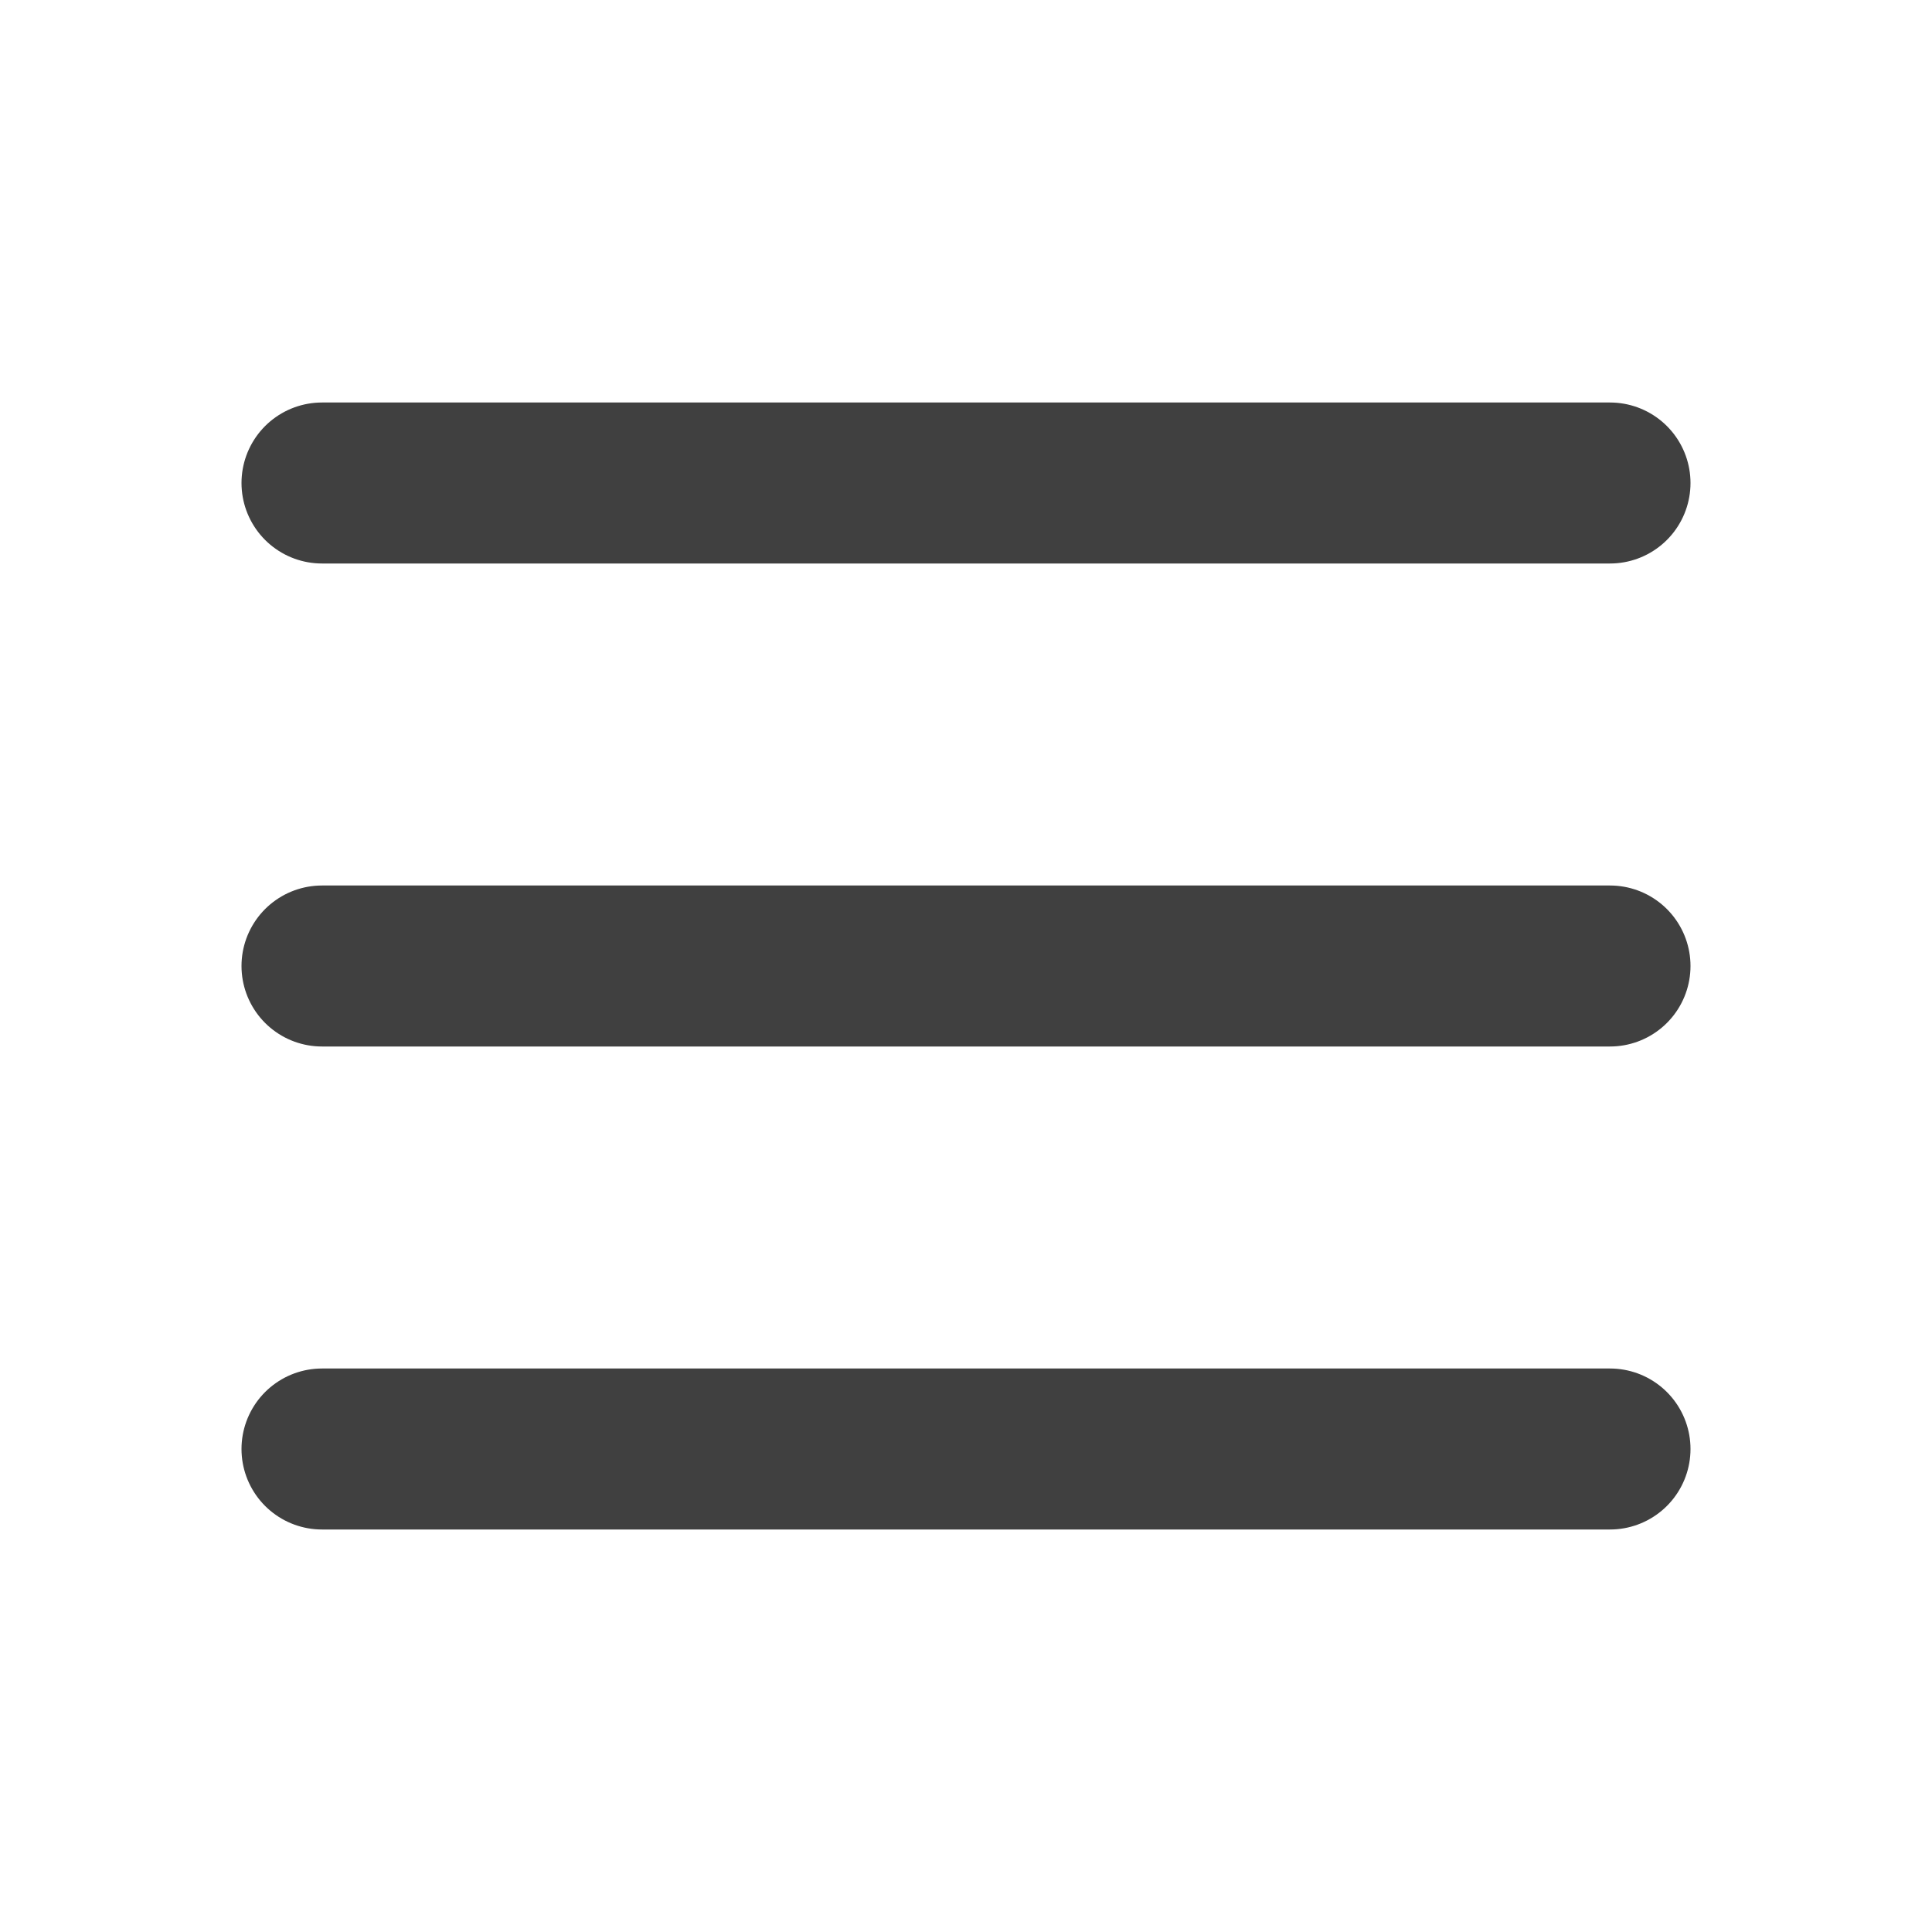
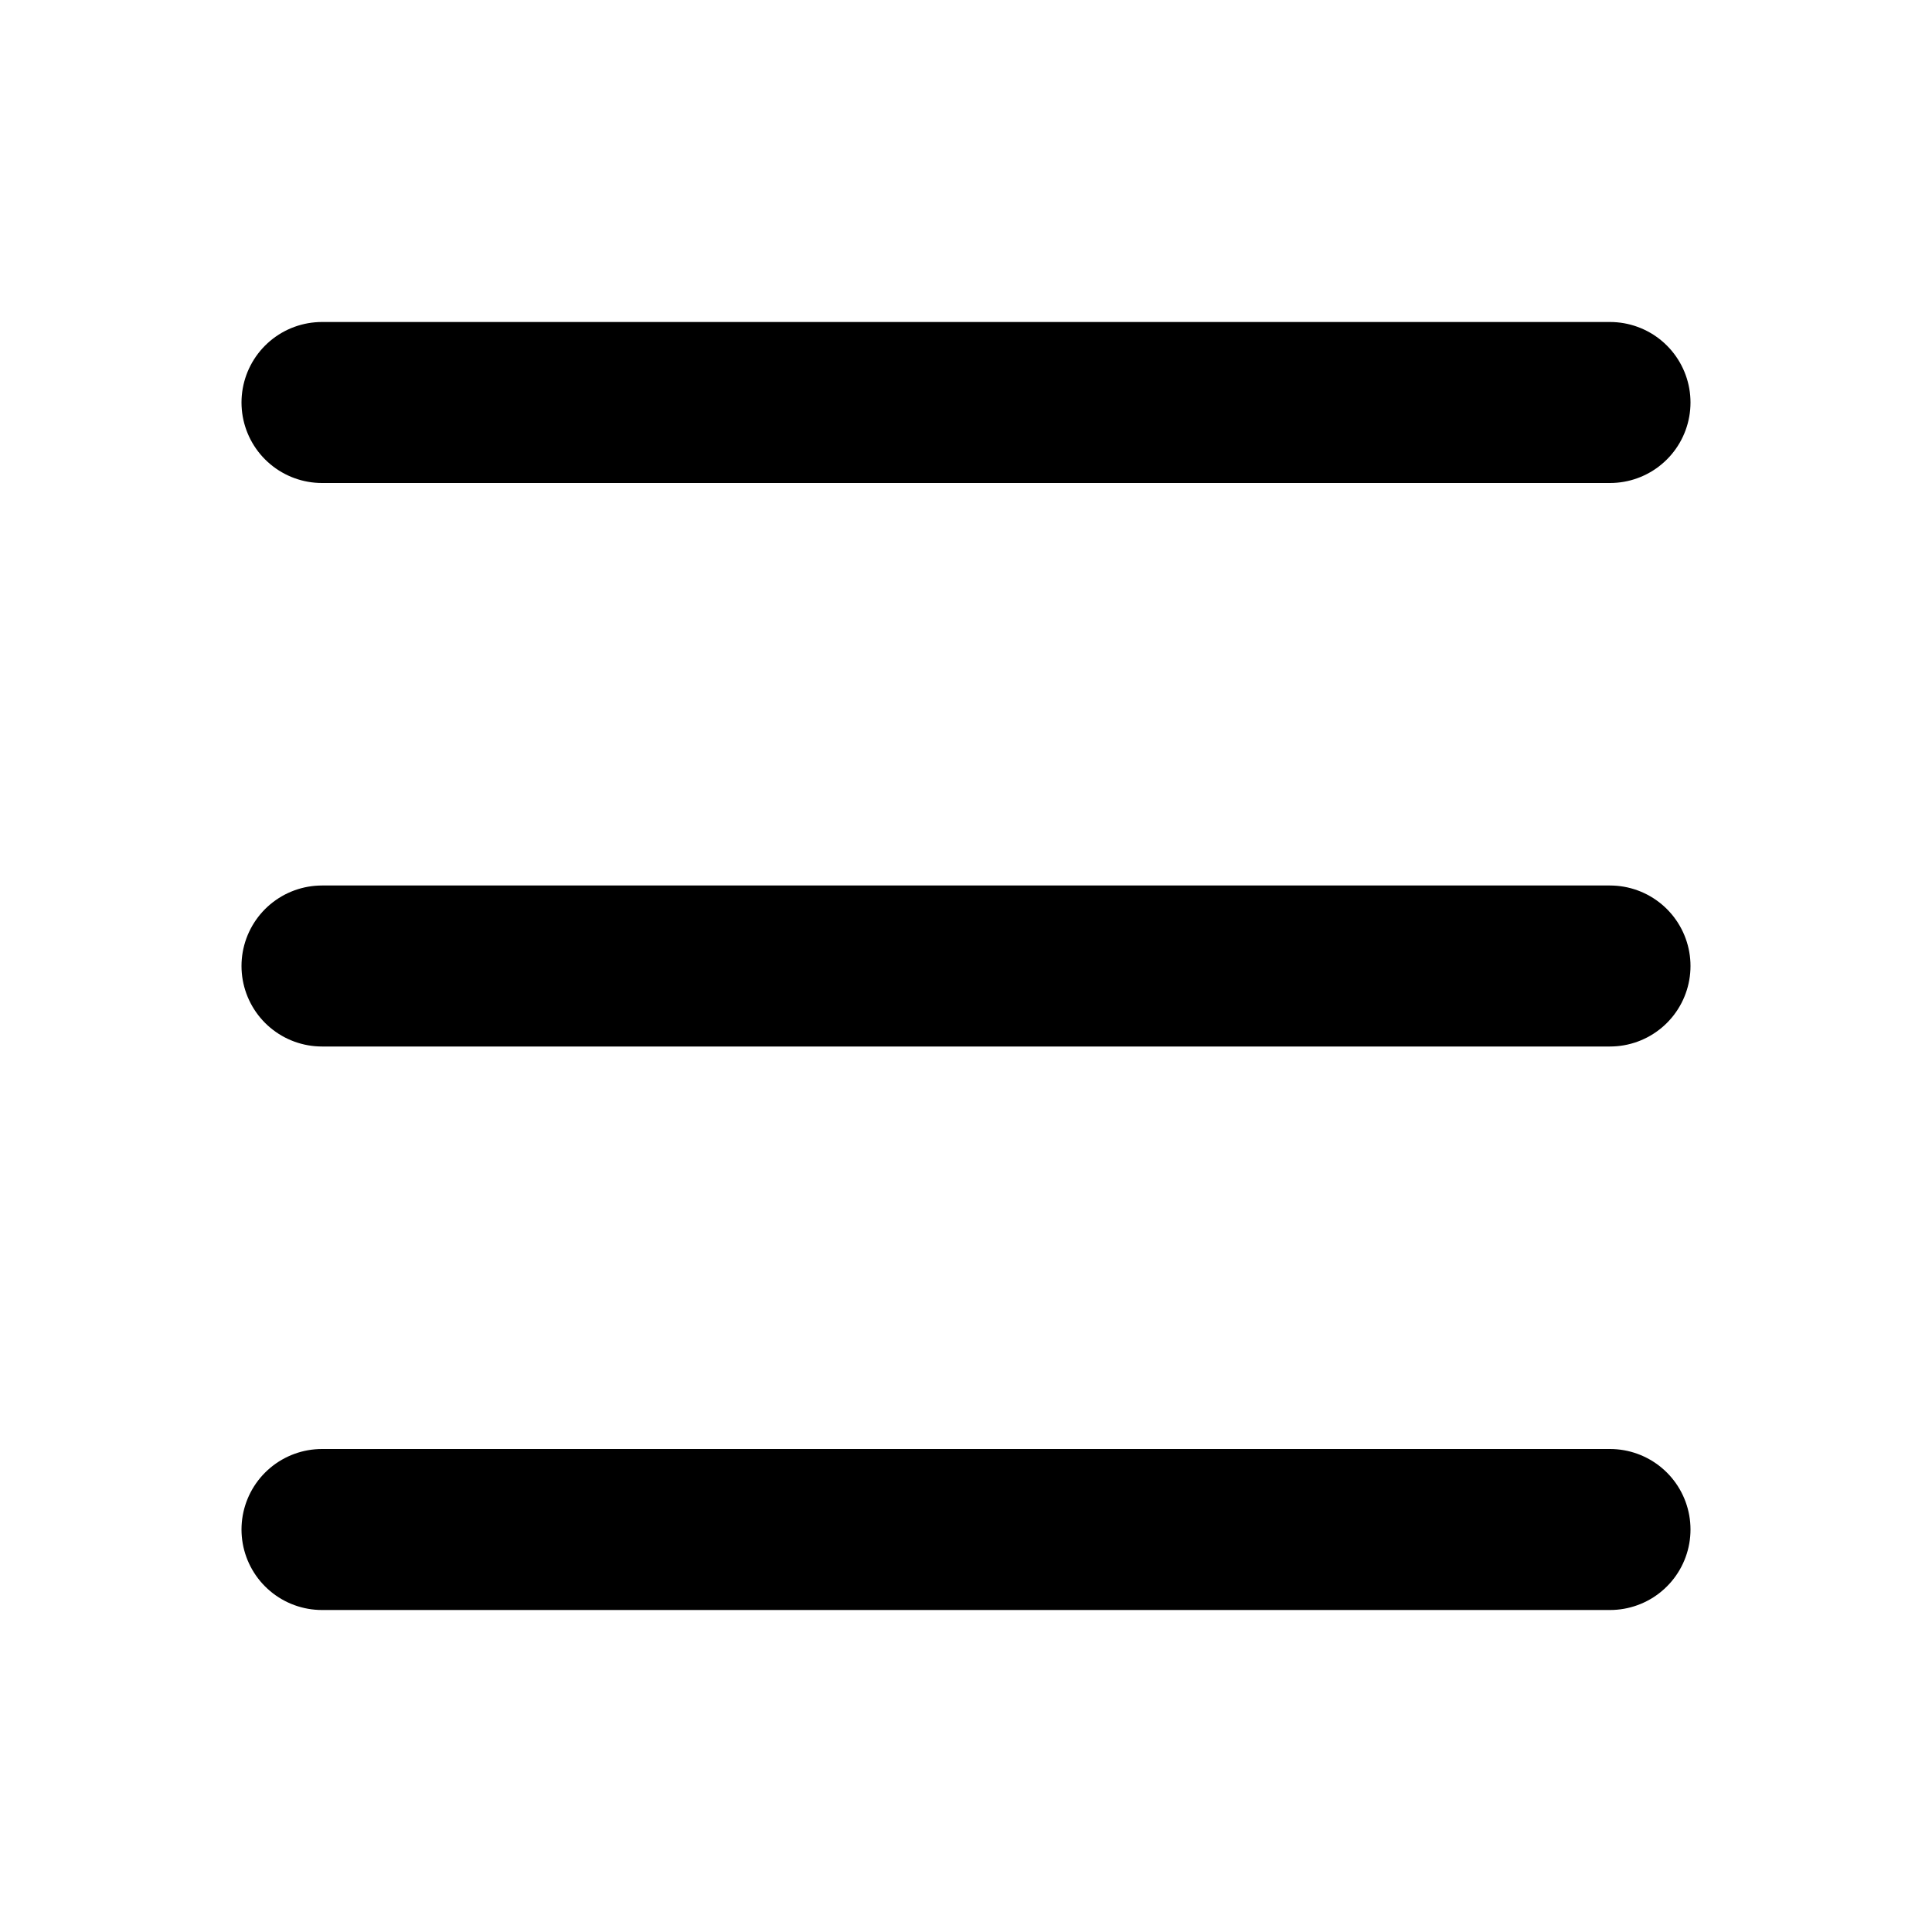
- <svg xmlns="http://www.w3.org/2000/svg" width="24" height="24" viewBox="0 0 24 24" fill="none" stroke="#404040" stroke-width="2" stroke-linecap="round" stroke-linejoin="round">
-   <line x1="4" x2="20" y1="12" y2="12" />
-   <line x1="4" x2="20" y1="6" y2="6" />
-   <line x1="4" x2="20" y1="18" y2="18" />
+ <svg xmlns="http://www.w3.org/2000/svg" overflow="visible" style="display: block;" width="24" height="24" viewBox="-3 -4 24 24" fill="none">
+   <path id="Vector" d="M1 1H17M1 8H17M1 15H17" stroke="black" stroke-width="2" stroke-linecap="round" stroke-linejoin="round" />
</svg>
